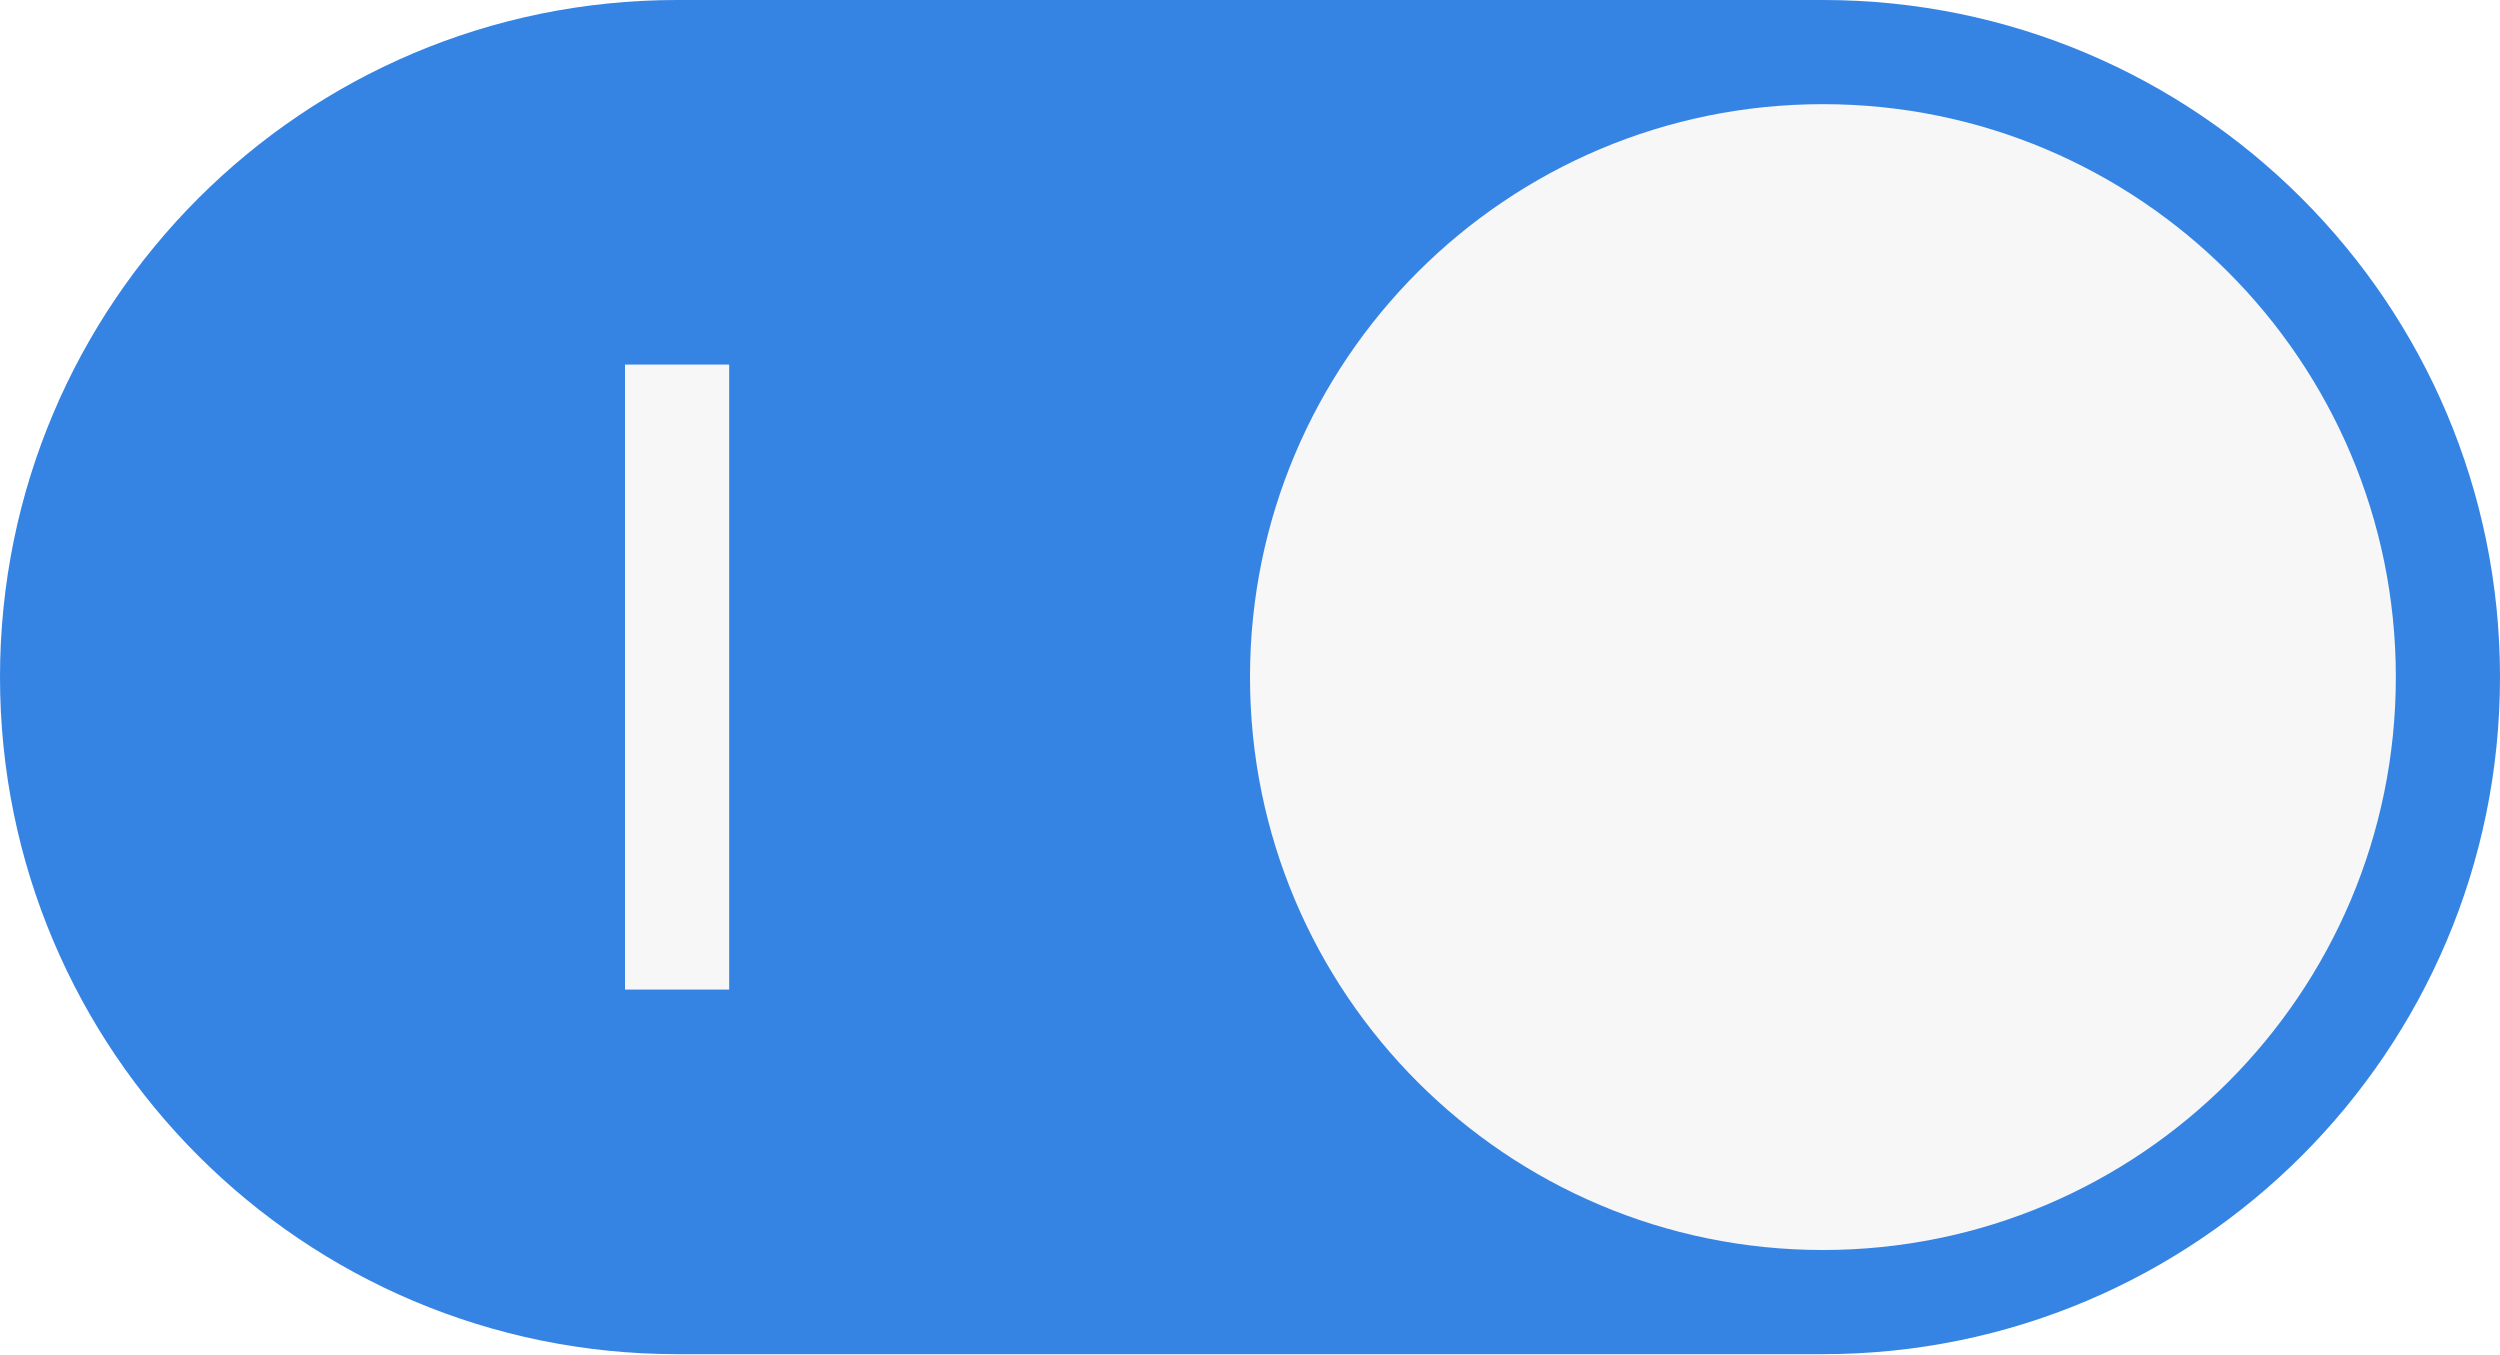
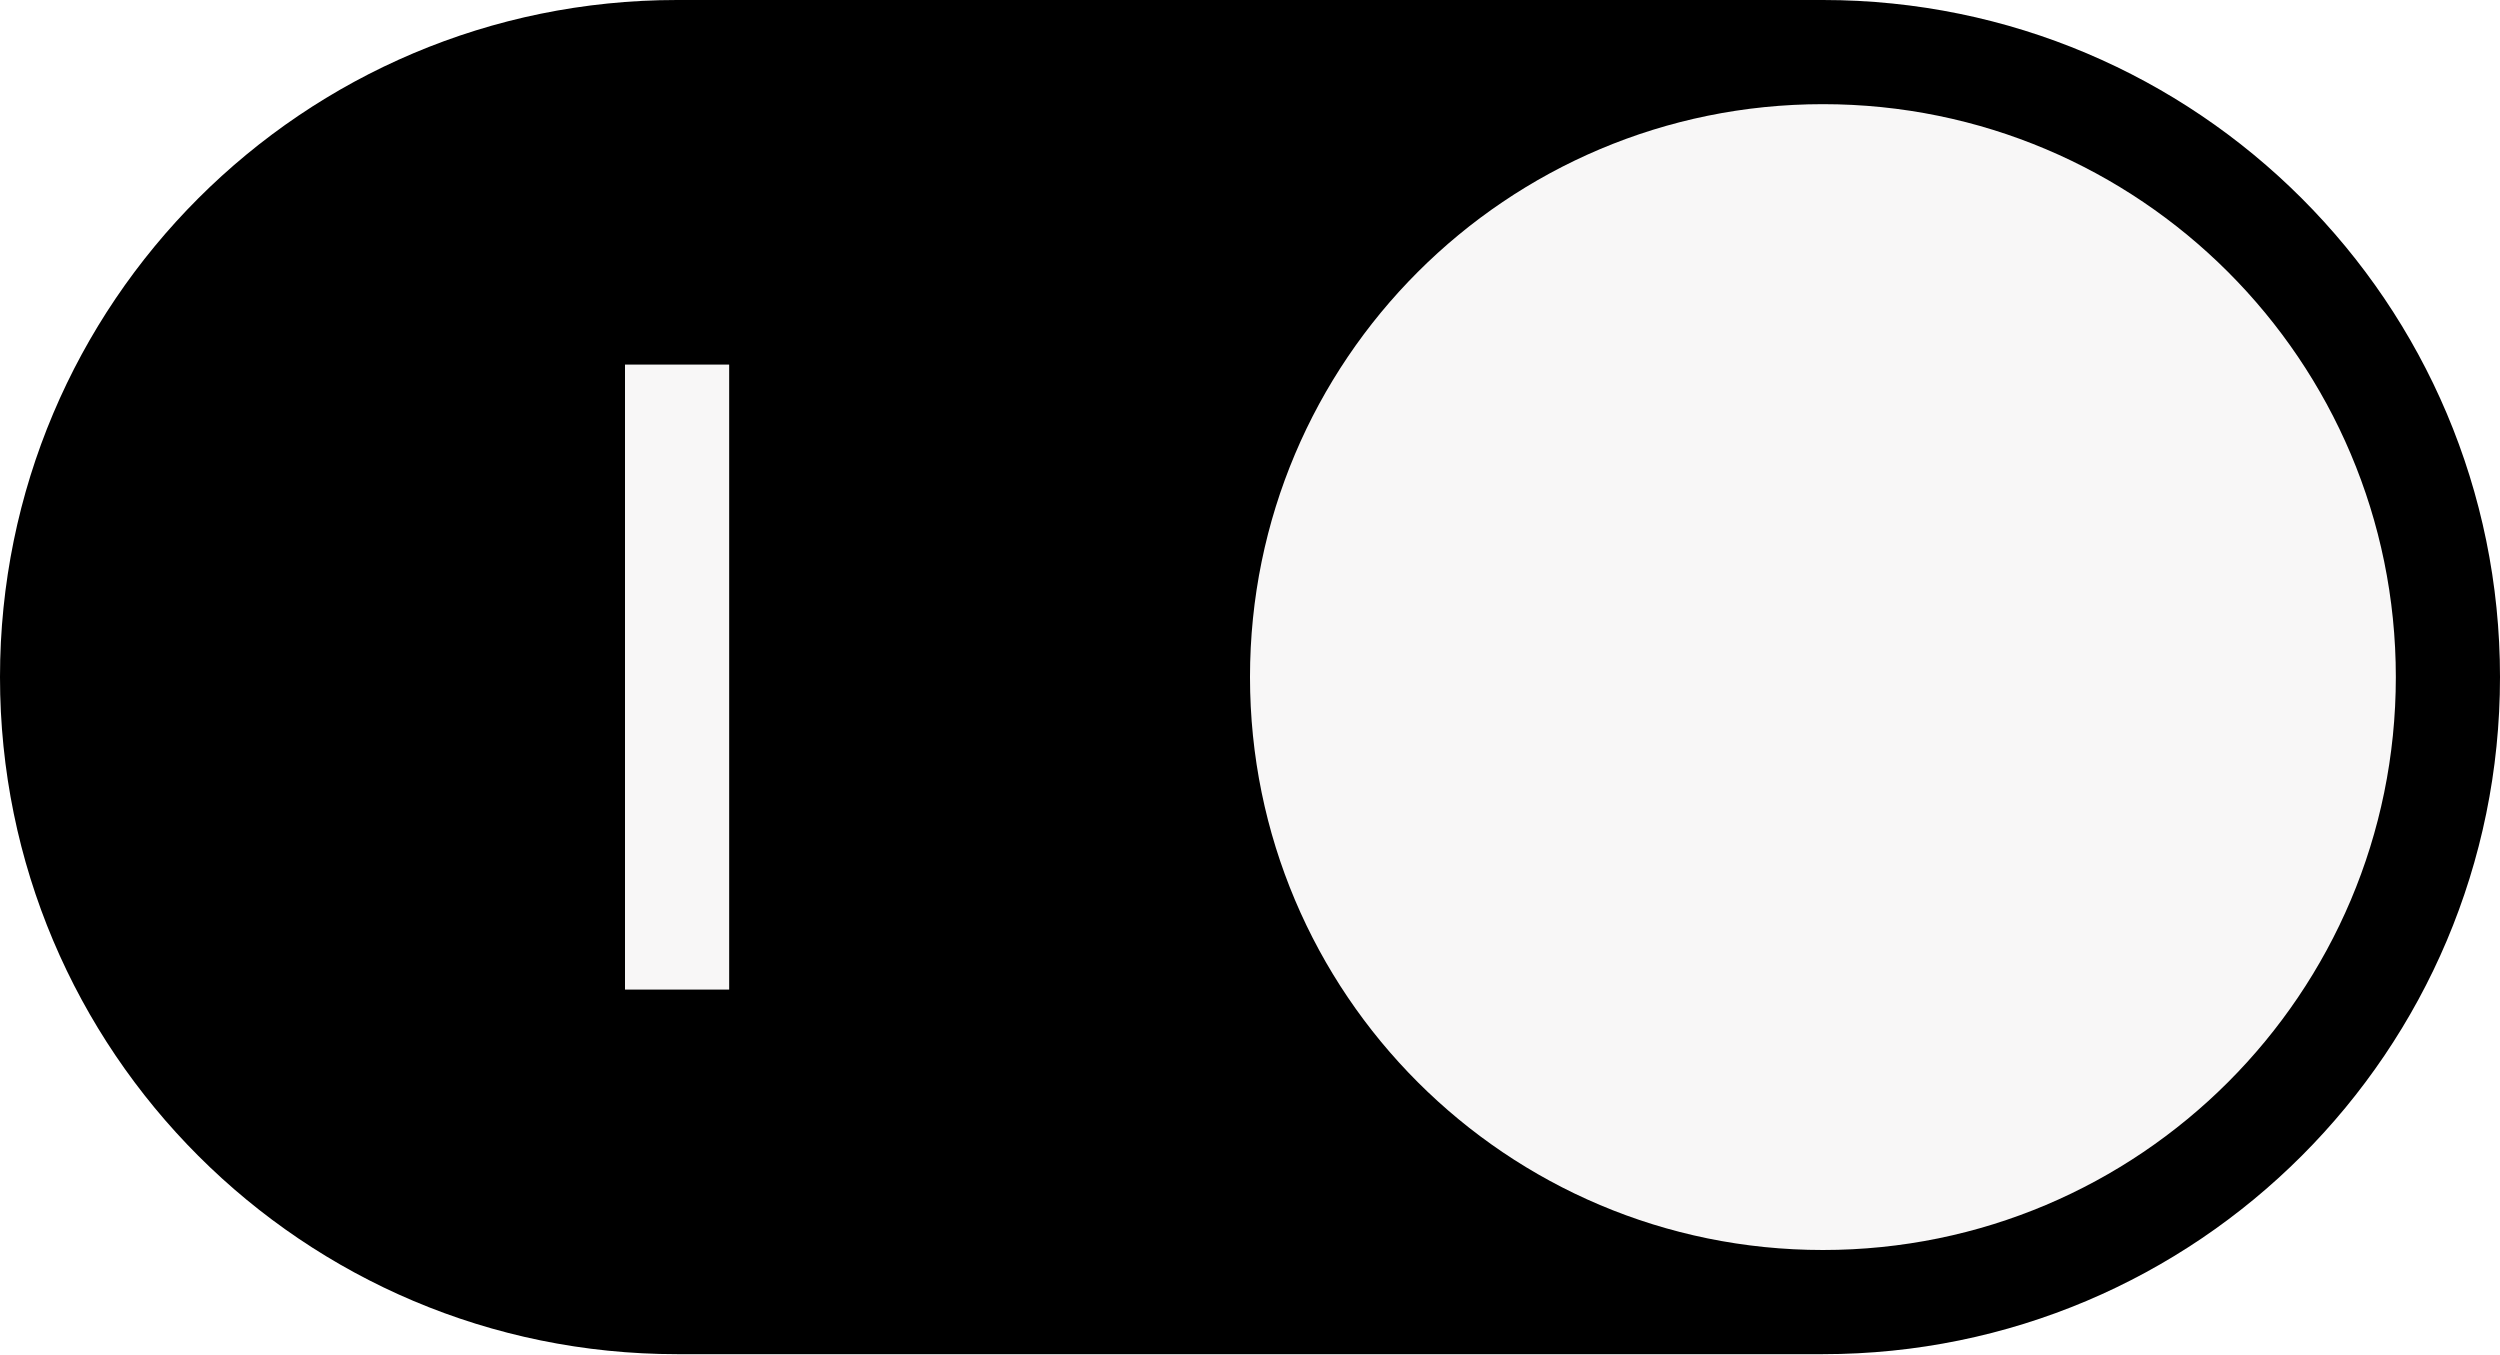
<svg xmlns="http://www.w3.org/2000/svg" width="48" height="26">
  <g transform="translate(0 -291.18)" stroke="none">
-     <rect style="fill:#3584e4;stroke:none;stroke-width:1;marker:none" width="48" height="26" y="291.18" ry="13" fill="#3081e3" rx="13" />
+     <rect style="fill:#$MY_THEME;stroke:none;stroke-width:1;marker:none" width="48" height="26" y="291.18" ry="13" fill="#$MY_THEME" rx="13" />
    <rect ry="11" rx="11" y="293.18" x="24" height="22" width="22" style="stroke:none;stroke-width:1;marker:none" fill="#f8f7f7" />
  </g>
  <path style="fill:#f8f7f7;fill-opacity:1;stroke:none;stroke-width:2;stroke-linejoin:round;stroke-dashoffset:2" d="M14 7v12h-2V7Z" />
</svg>
